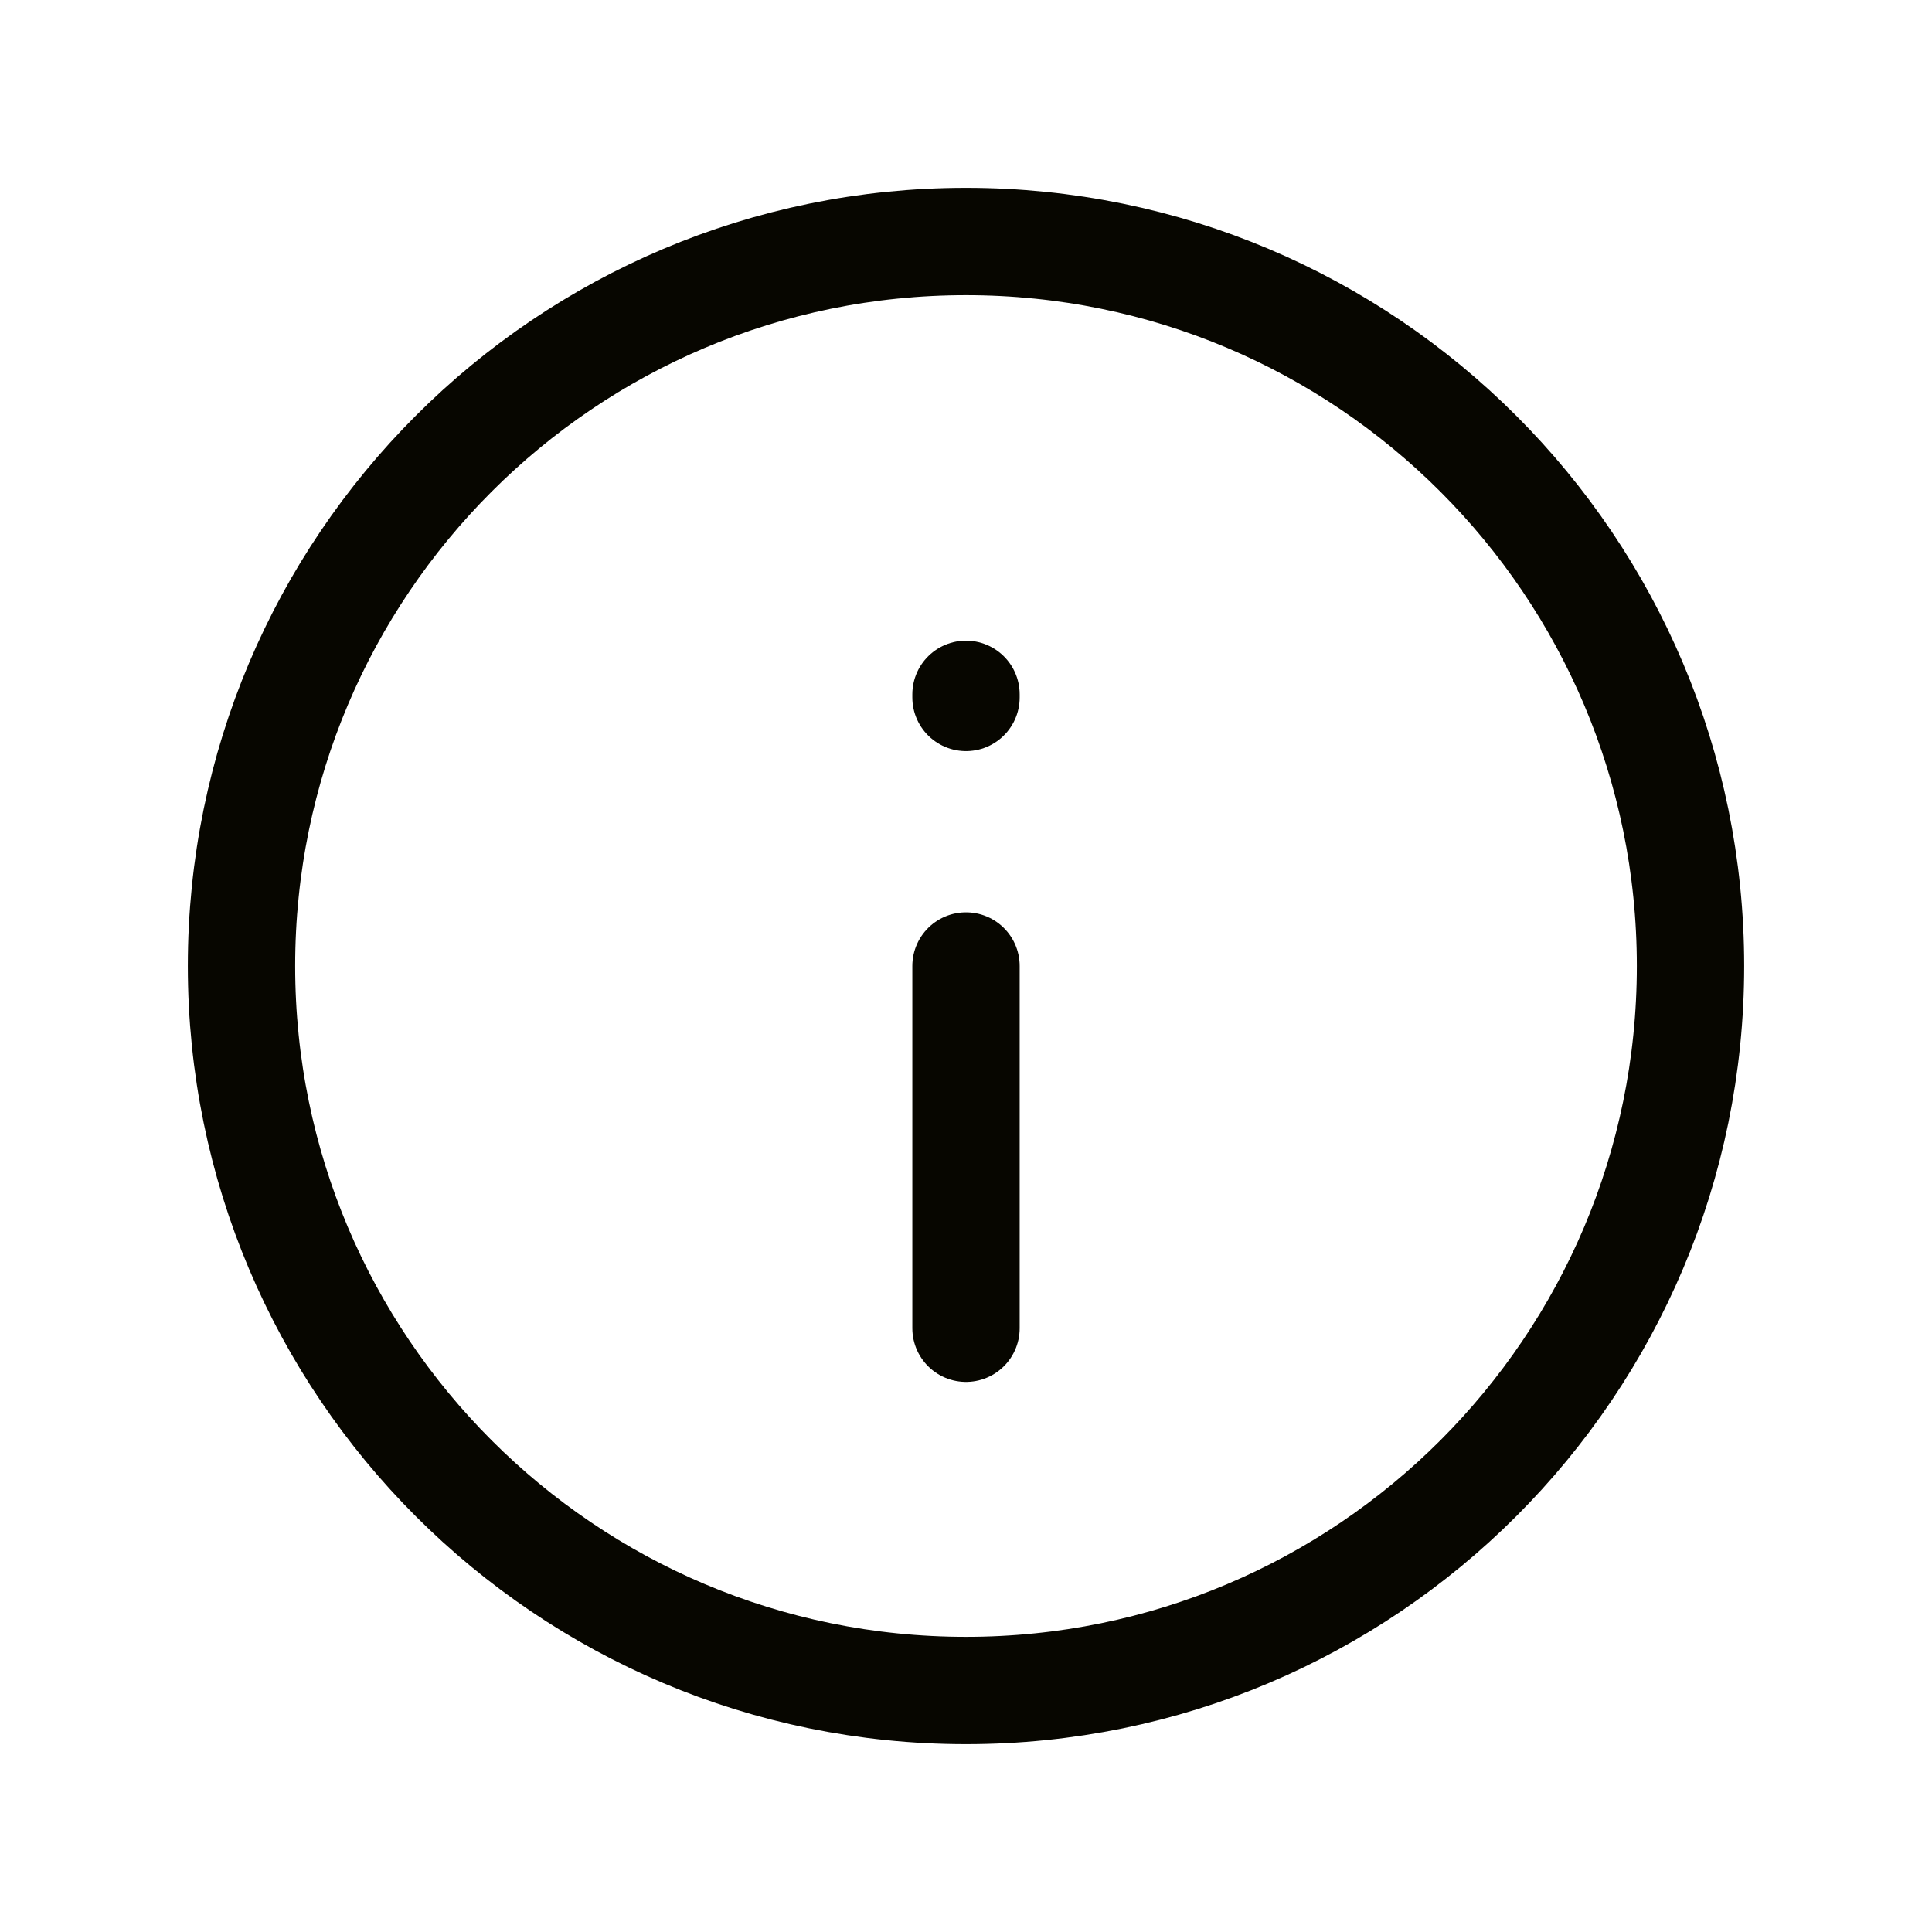
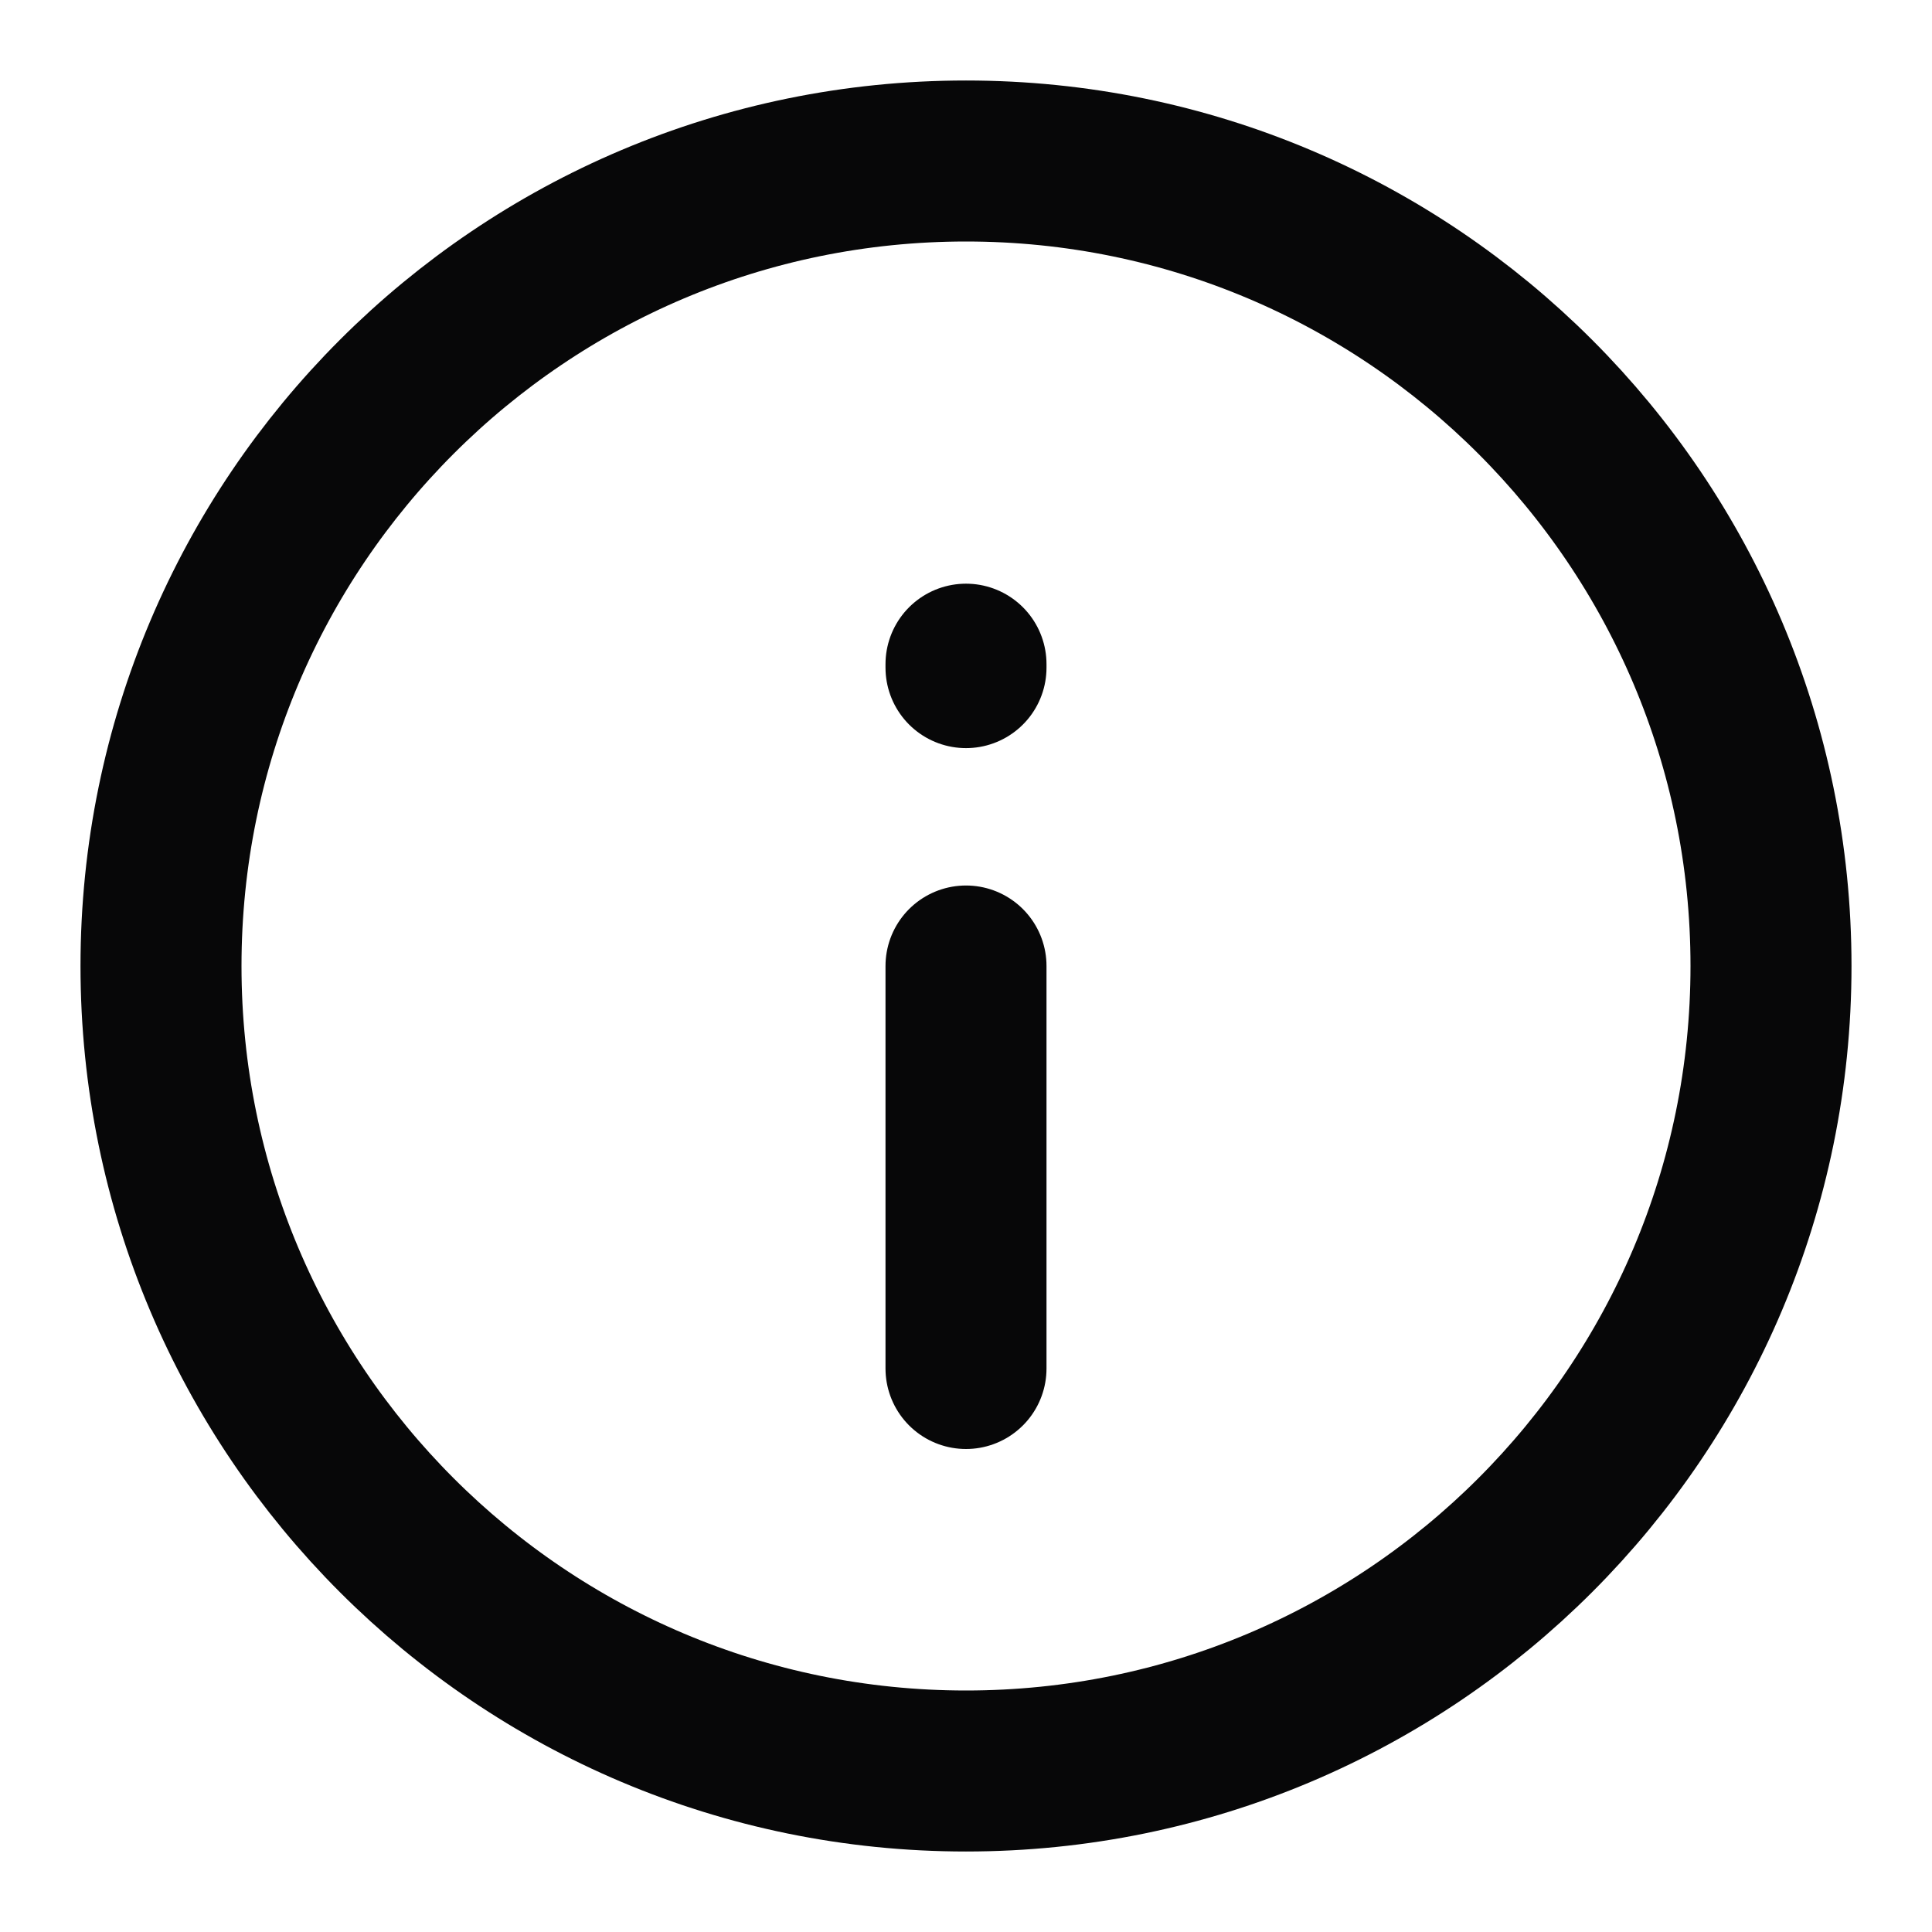
<svg xmlns="http://www.w3.org/2000/svg" width="18" height="18" viewBox="0 0 18 18" fill="none">
-   <g id="General">
-     <path id="Icon" d="M9 9L9 12.375M9 6.498V6.469M2.25 9C2.25 5.272 5.272 2.25 9 2.25C12.728 2.25 15.75 5.272 15.75 9C15.75 12.728 12.728 15.75 9 15.75C5.272 15.75 2.25 12.728 2.25 9Z" stroke="#070600" stroke-linecap="round" stroke-linejoin="round" />
-   </g>
+   <path id="Icon" d="M9 9L9 12.75M9 6.22V6.188M1.5 9C1.5 4.858 4.858 1.5 9 1.5C13.142 1.5 16.5 4.858 16.5 9C16.5 13.142 13.142 16.5 9 16.5C4.858 16.5 1.5 13.142 1.5 9Z" stroke="#070708" stroke-width="1.5" stroke-linecap="round" stroke-linejoin="round" />
</svg>
